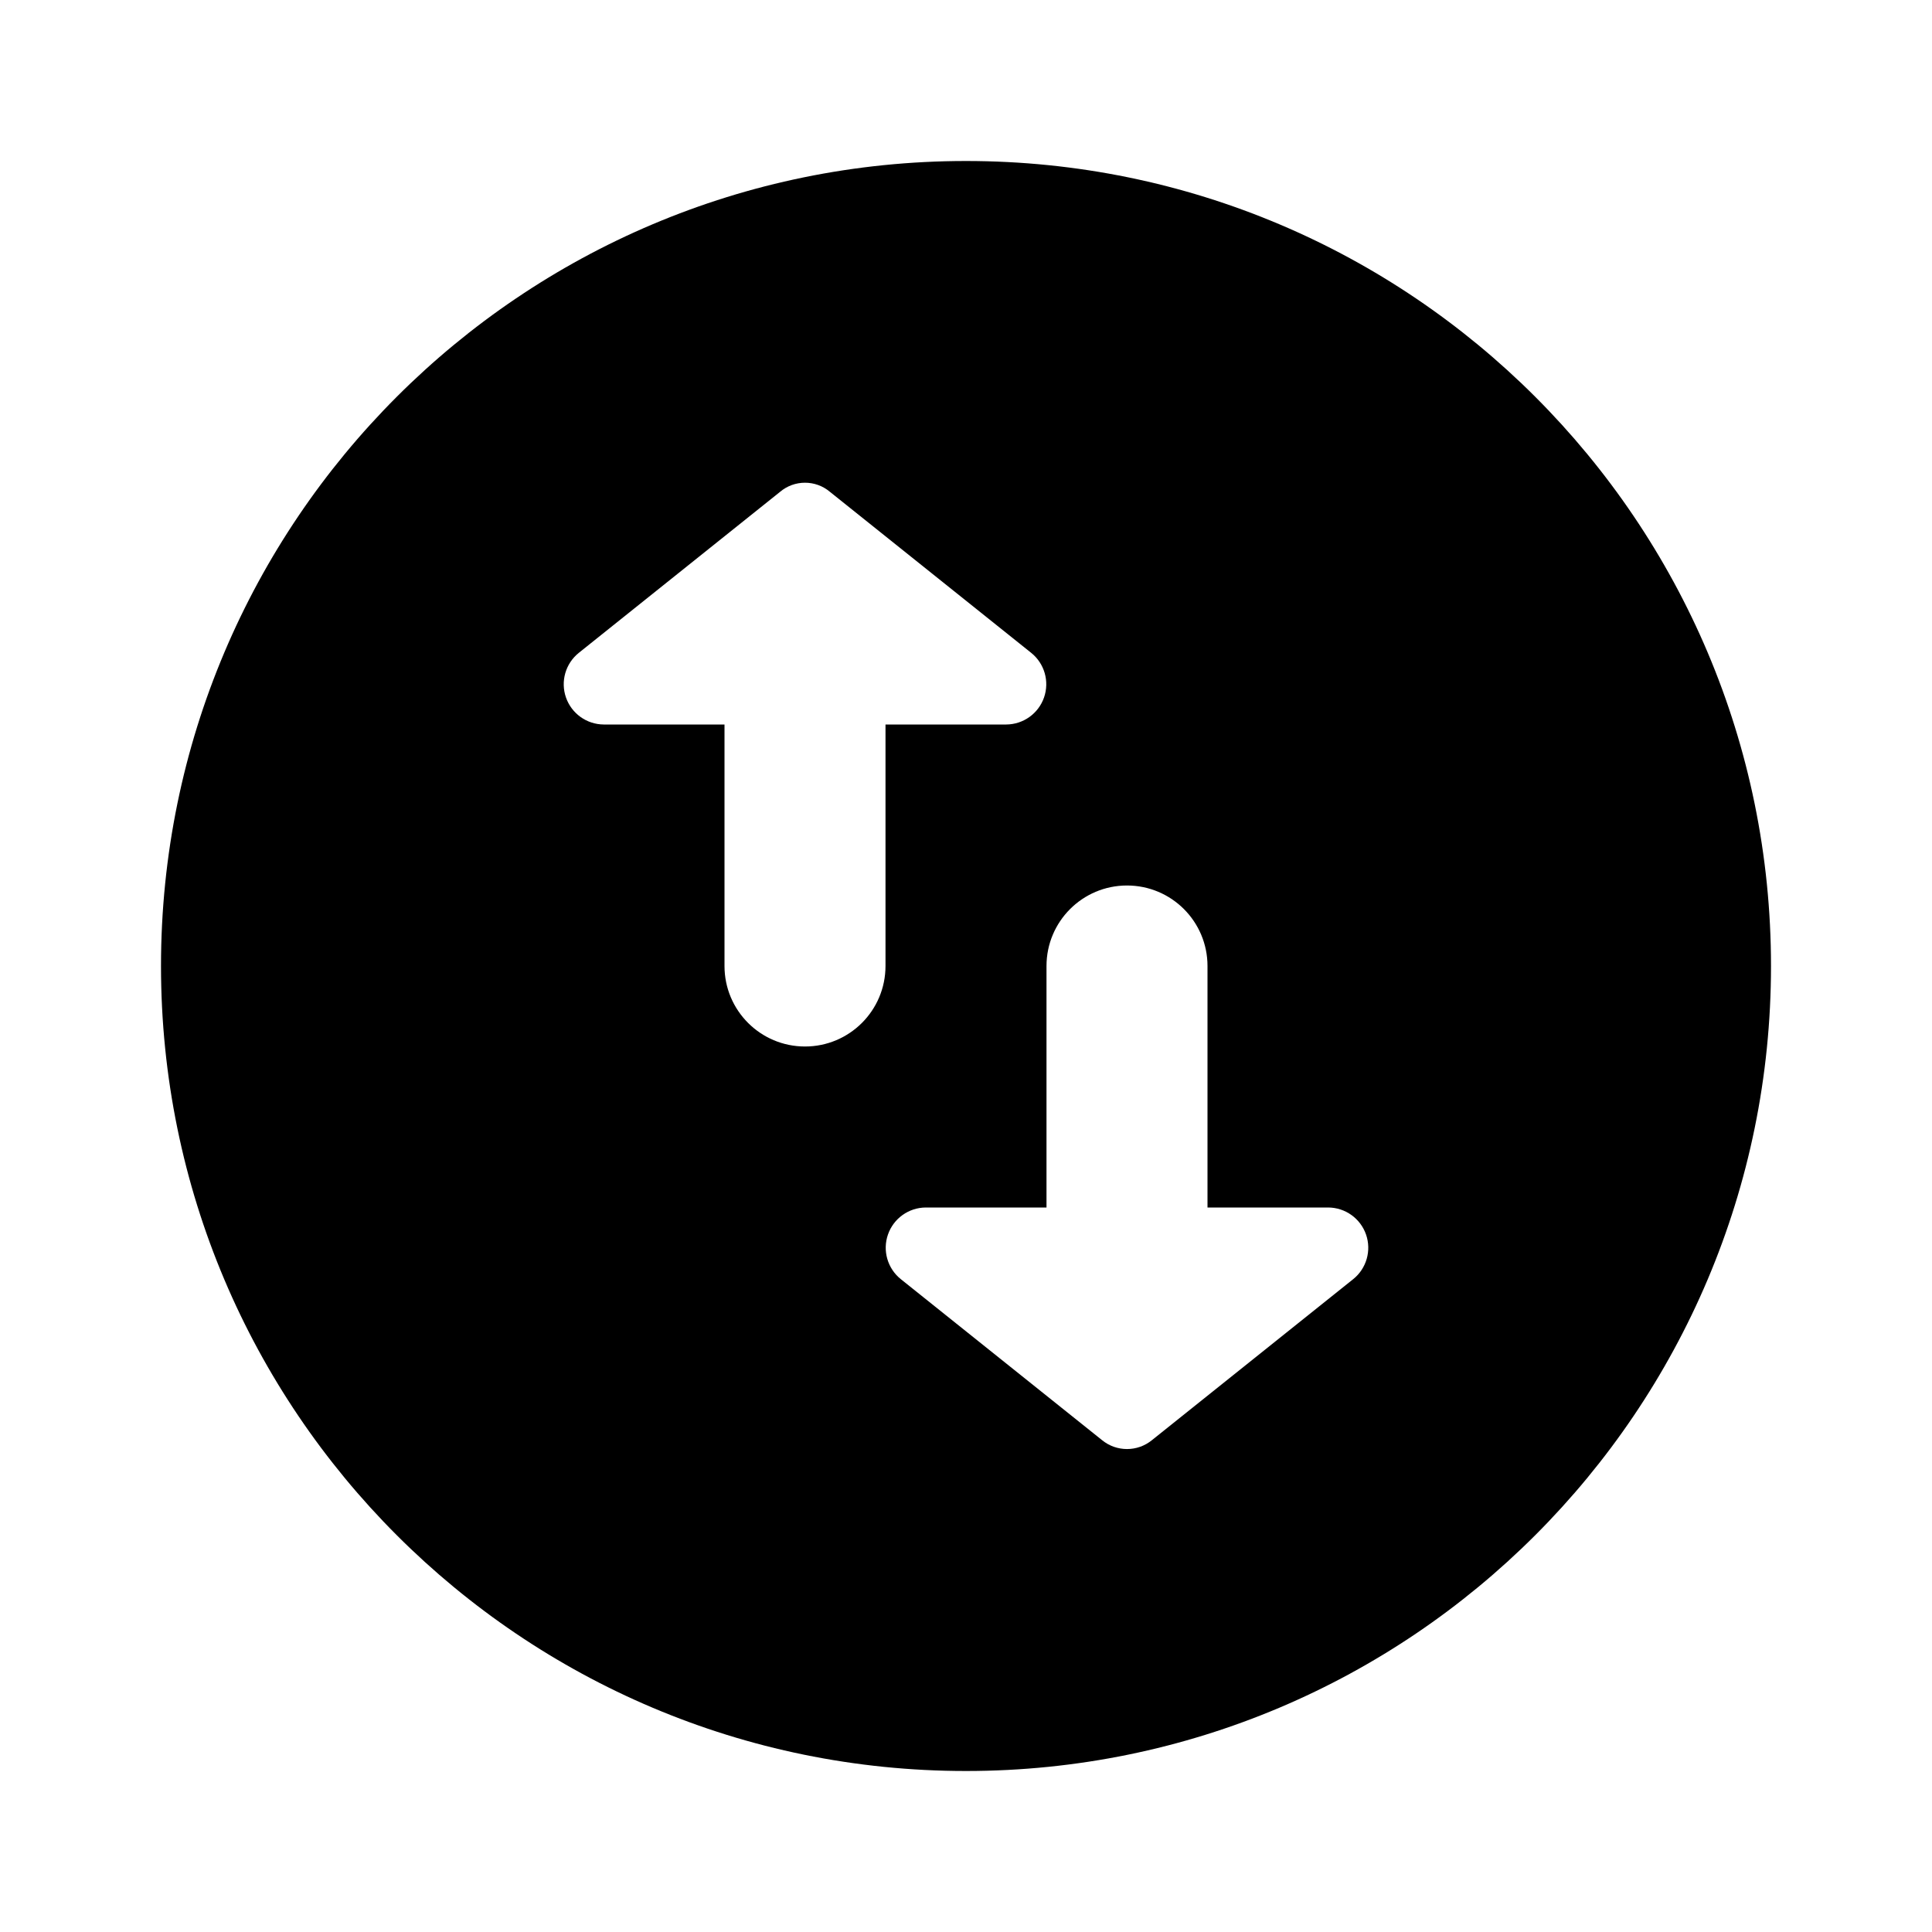
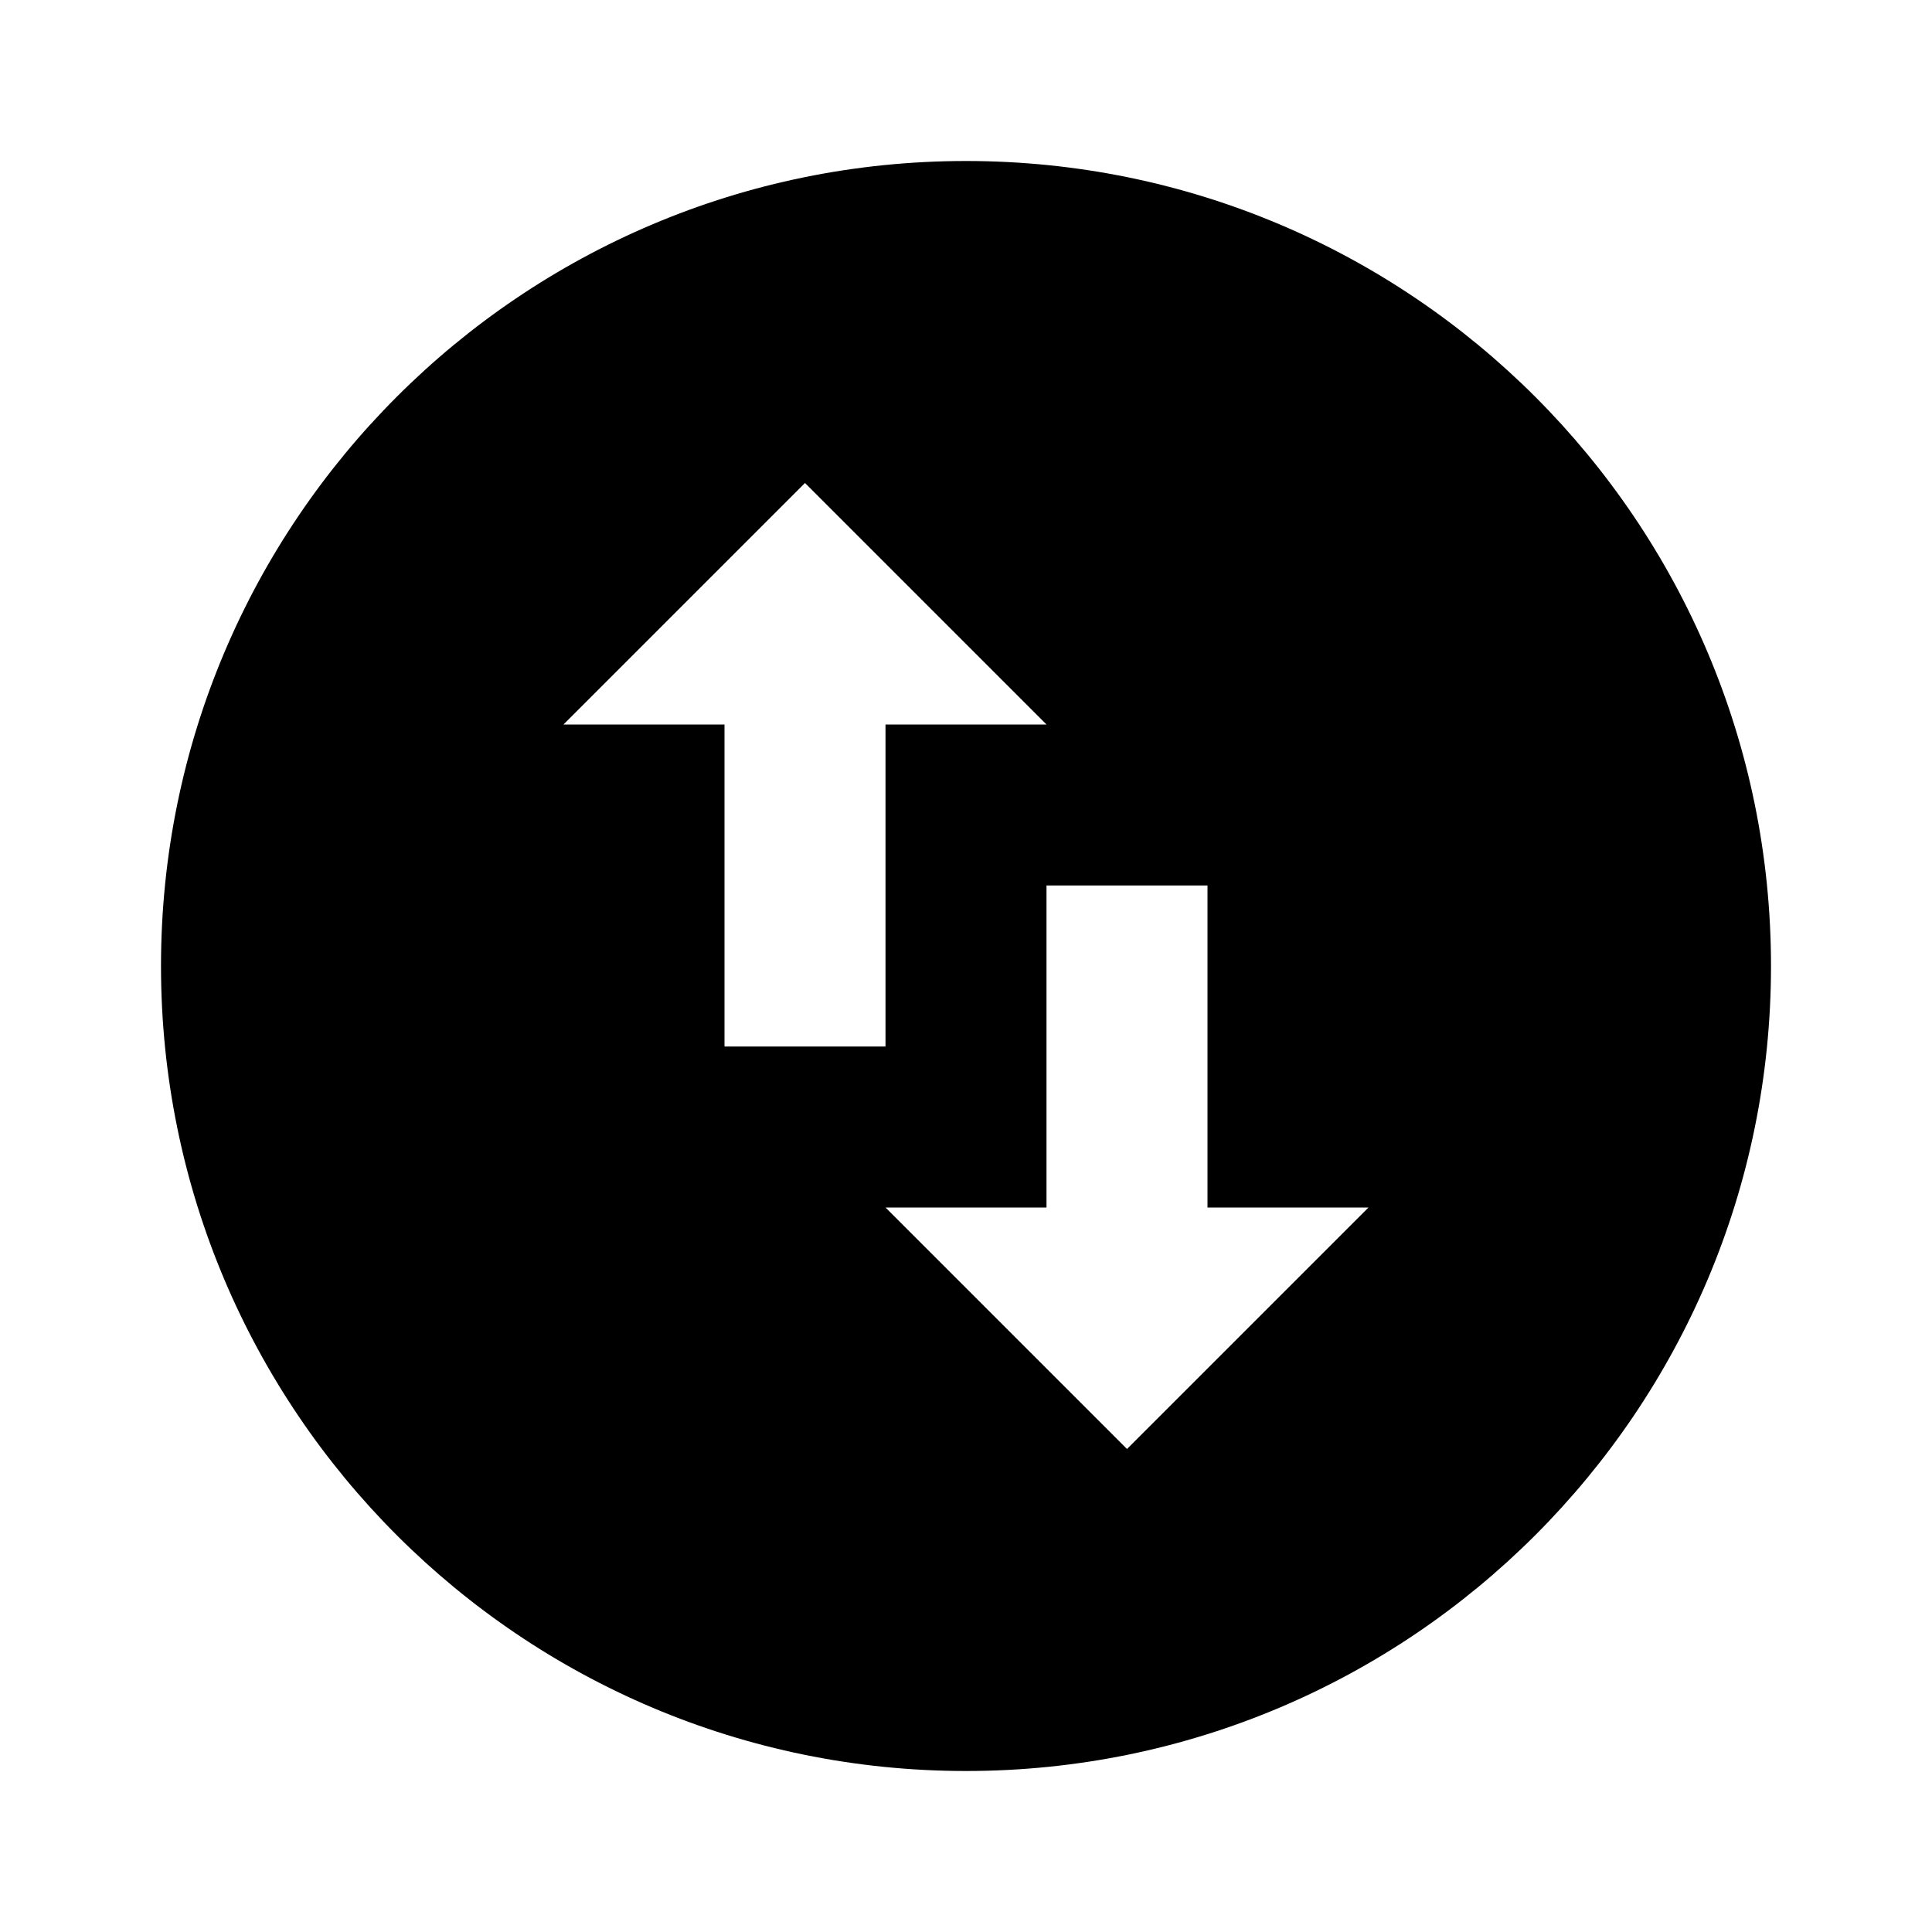
<svg xmlns="http://www.w3.org/2000/svg" id="Layer_1" data-name="Layer 1" viewBox="0 0 24 24">
-   <path d="M12,2A10,10,0,1,0,22,12,10,10,0,0,0,12,2ZM11,12a1,1,0,0,1-2,0V9H7.5a.5.5,0,0,1-.31-.89l2.5-2a.48.48,0,0,1,.62,0l2.5,2A.5.5,0,0,1,12.5,9H11Zm5.81,3.89-2.5,2a.49.49,0,0,1-.62,0l-2.5-2A.5.5,0,0,1,11.5,15H13V12a1,1,0,0,1,2,0v3h1.5a.5.5,0,0,1,.31.89Z" />
+   <path d="M12,2A10,10,0,1,0,22,12,10,10,0,0,0,12,2ZM7,9l3-3,3,3H11v4H9V9Zm7,9-3-3h2V11h2v4h2Z" />
</svg>
